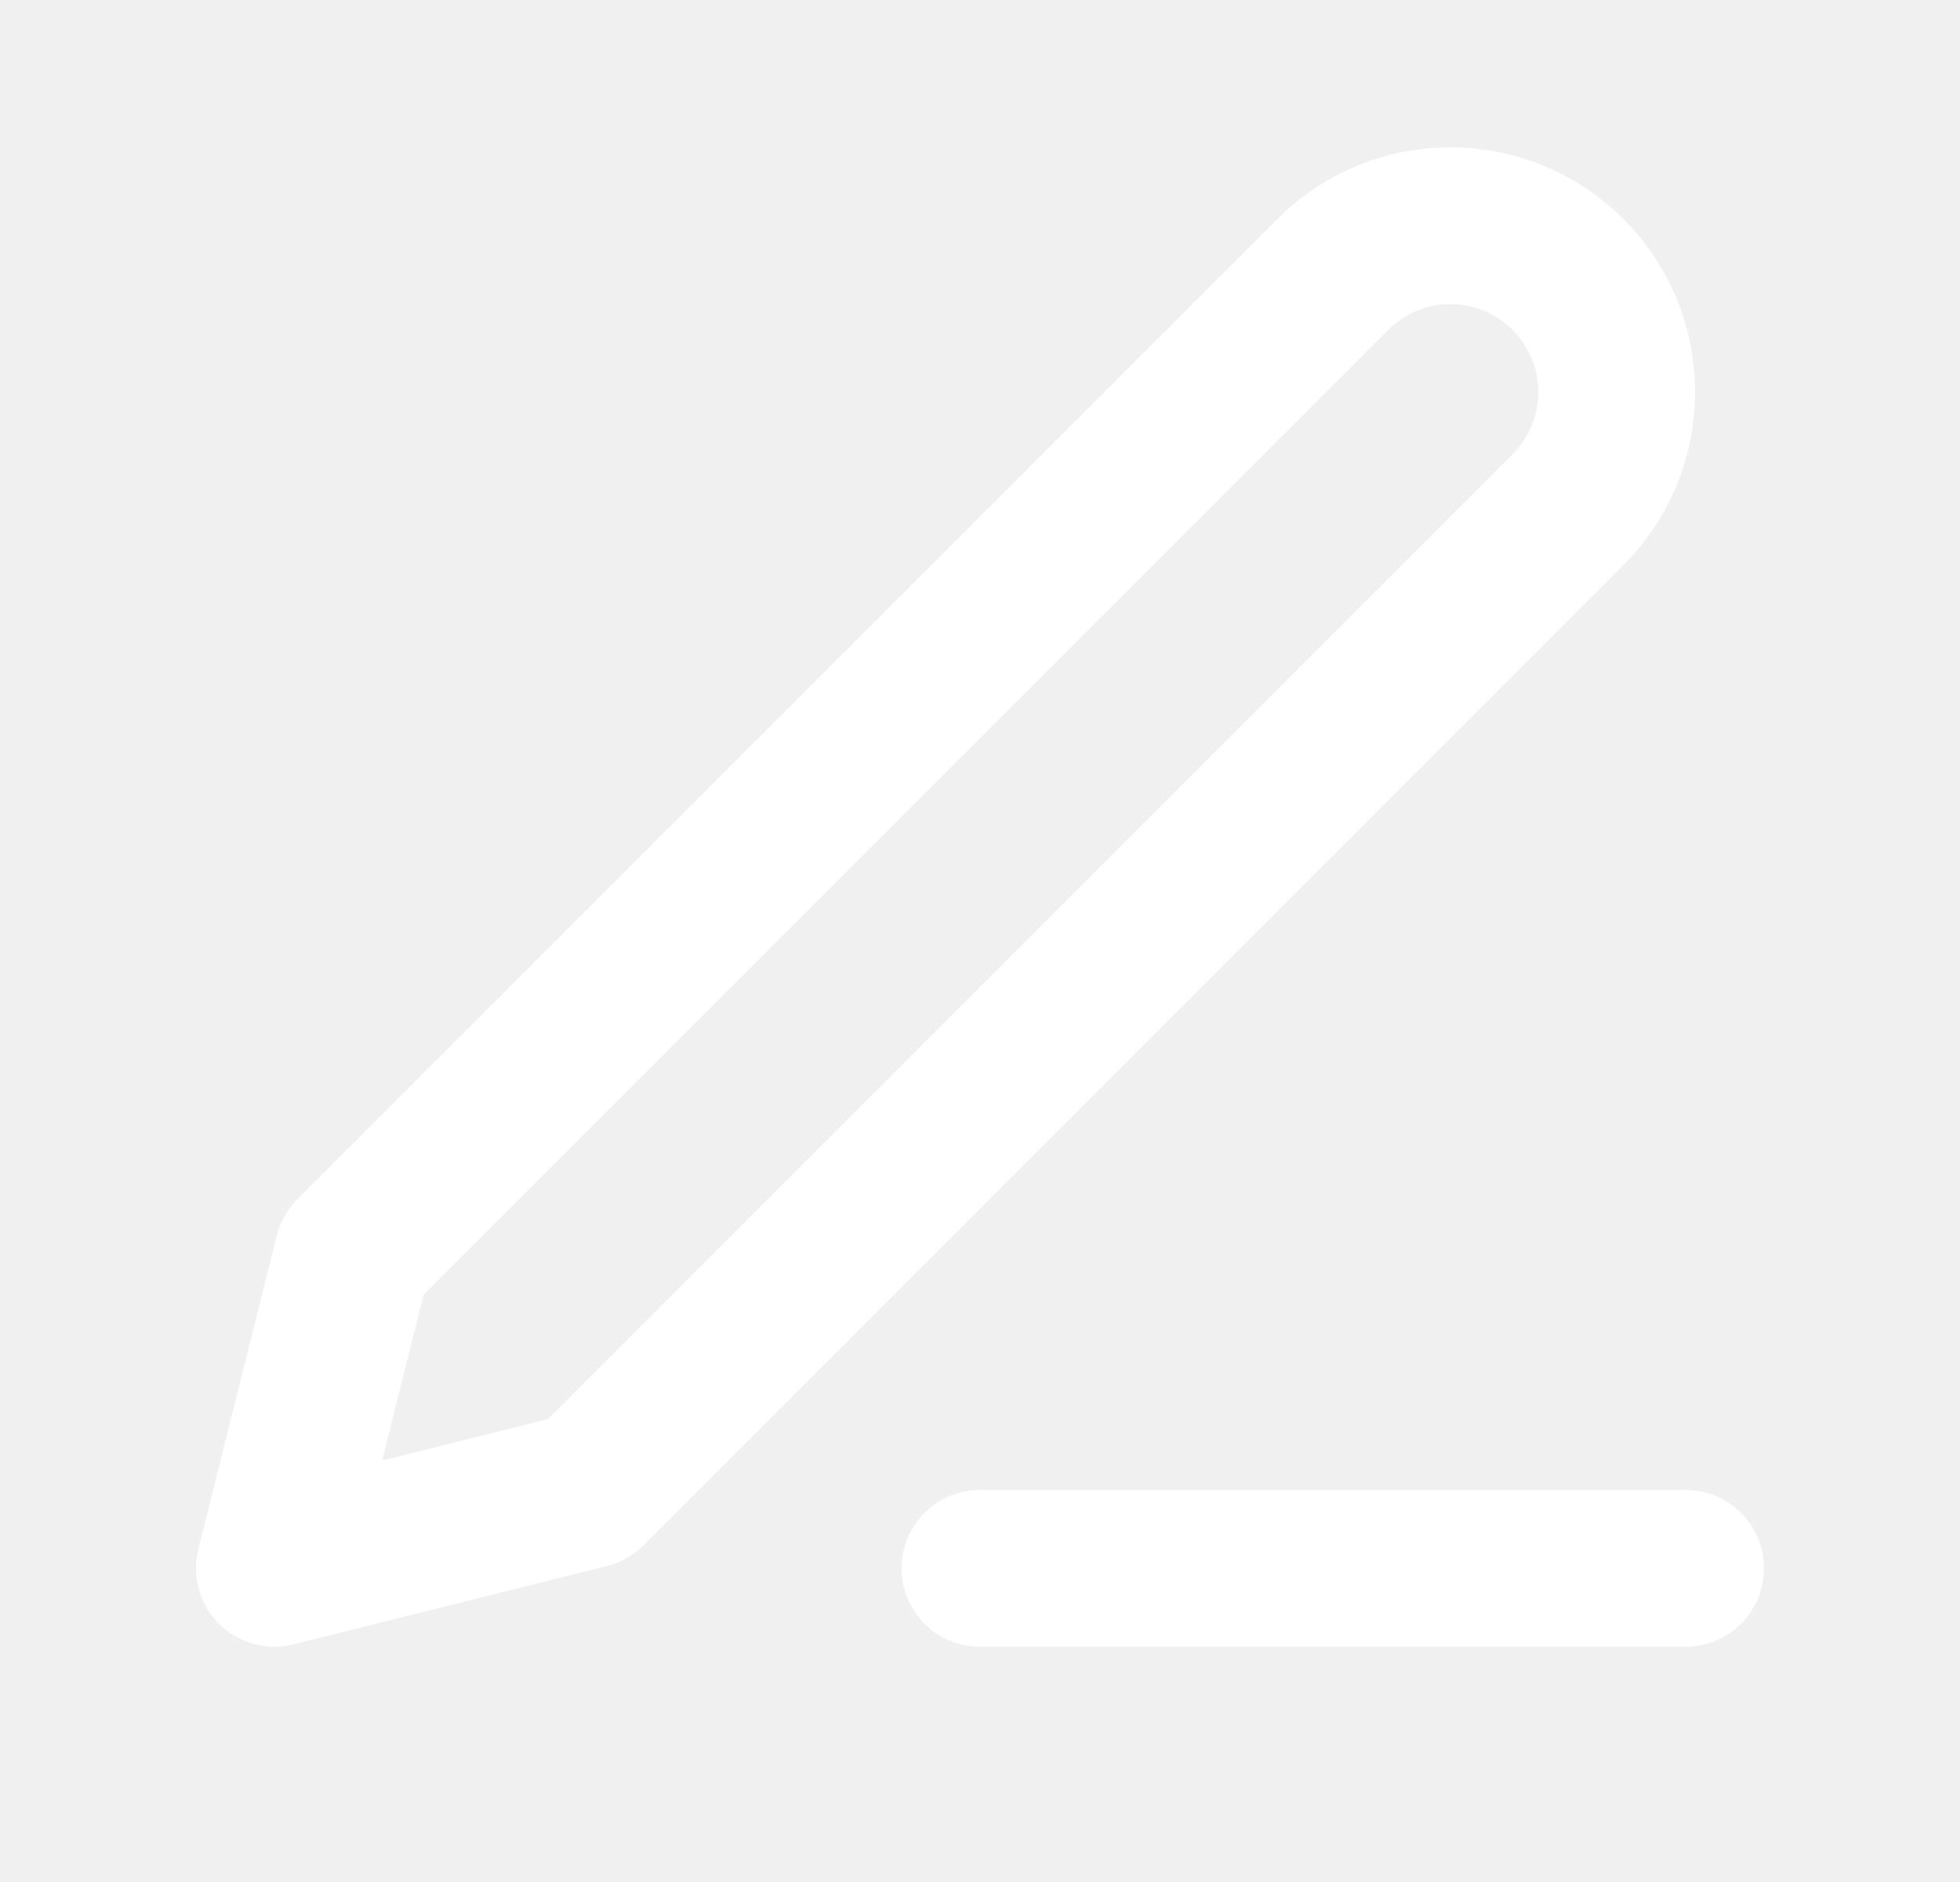
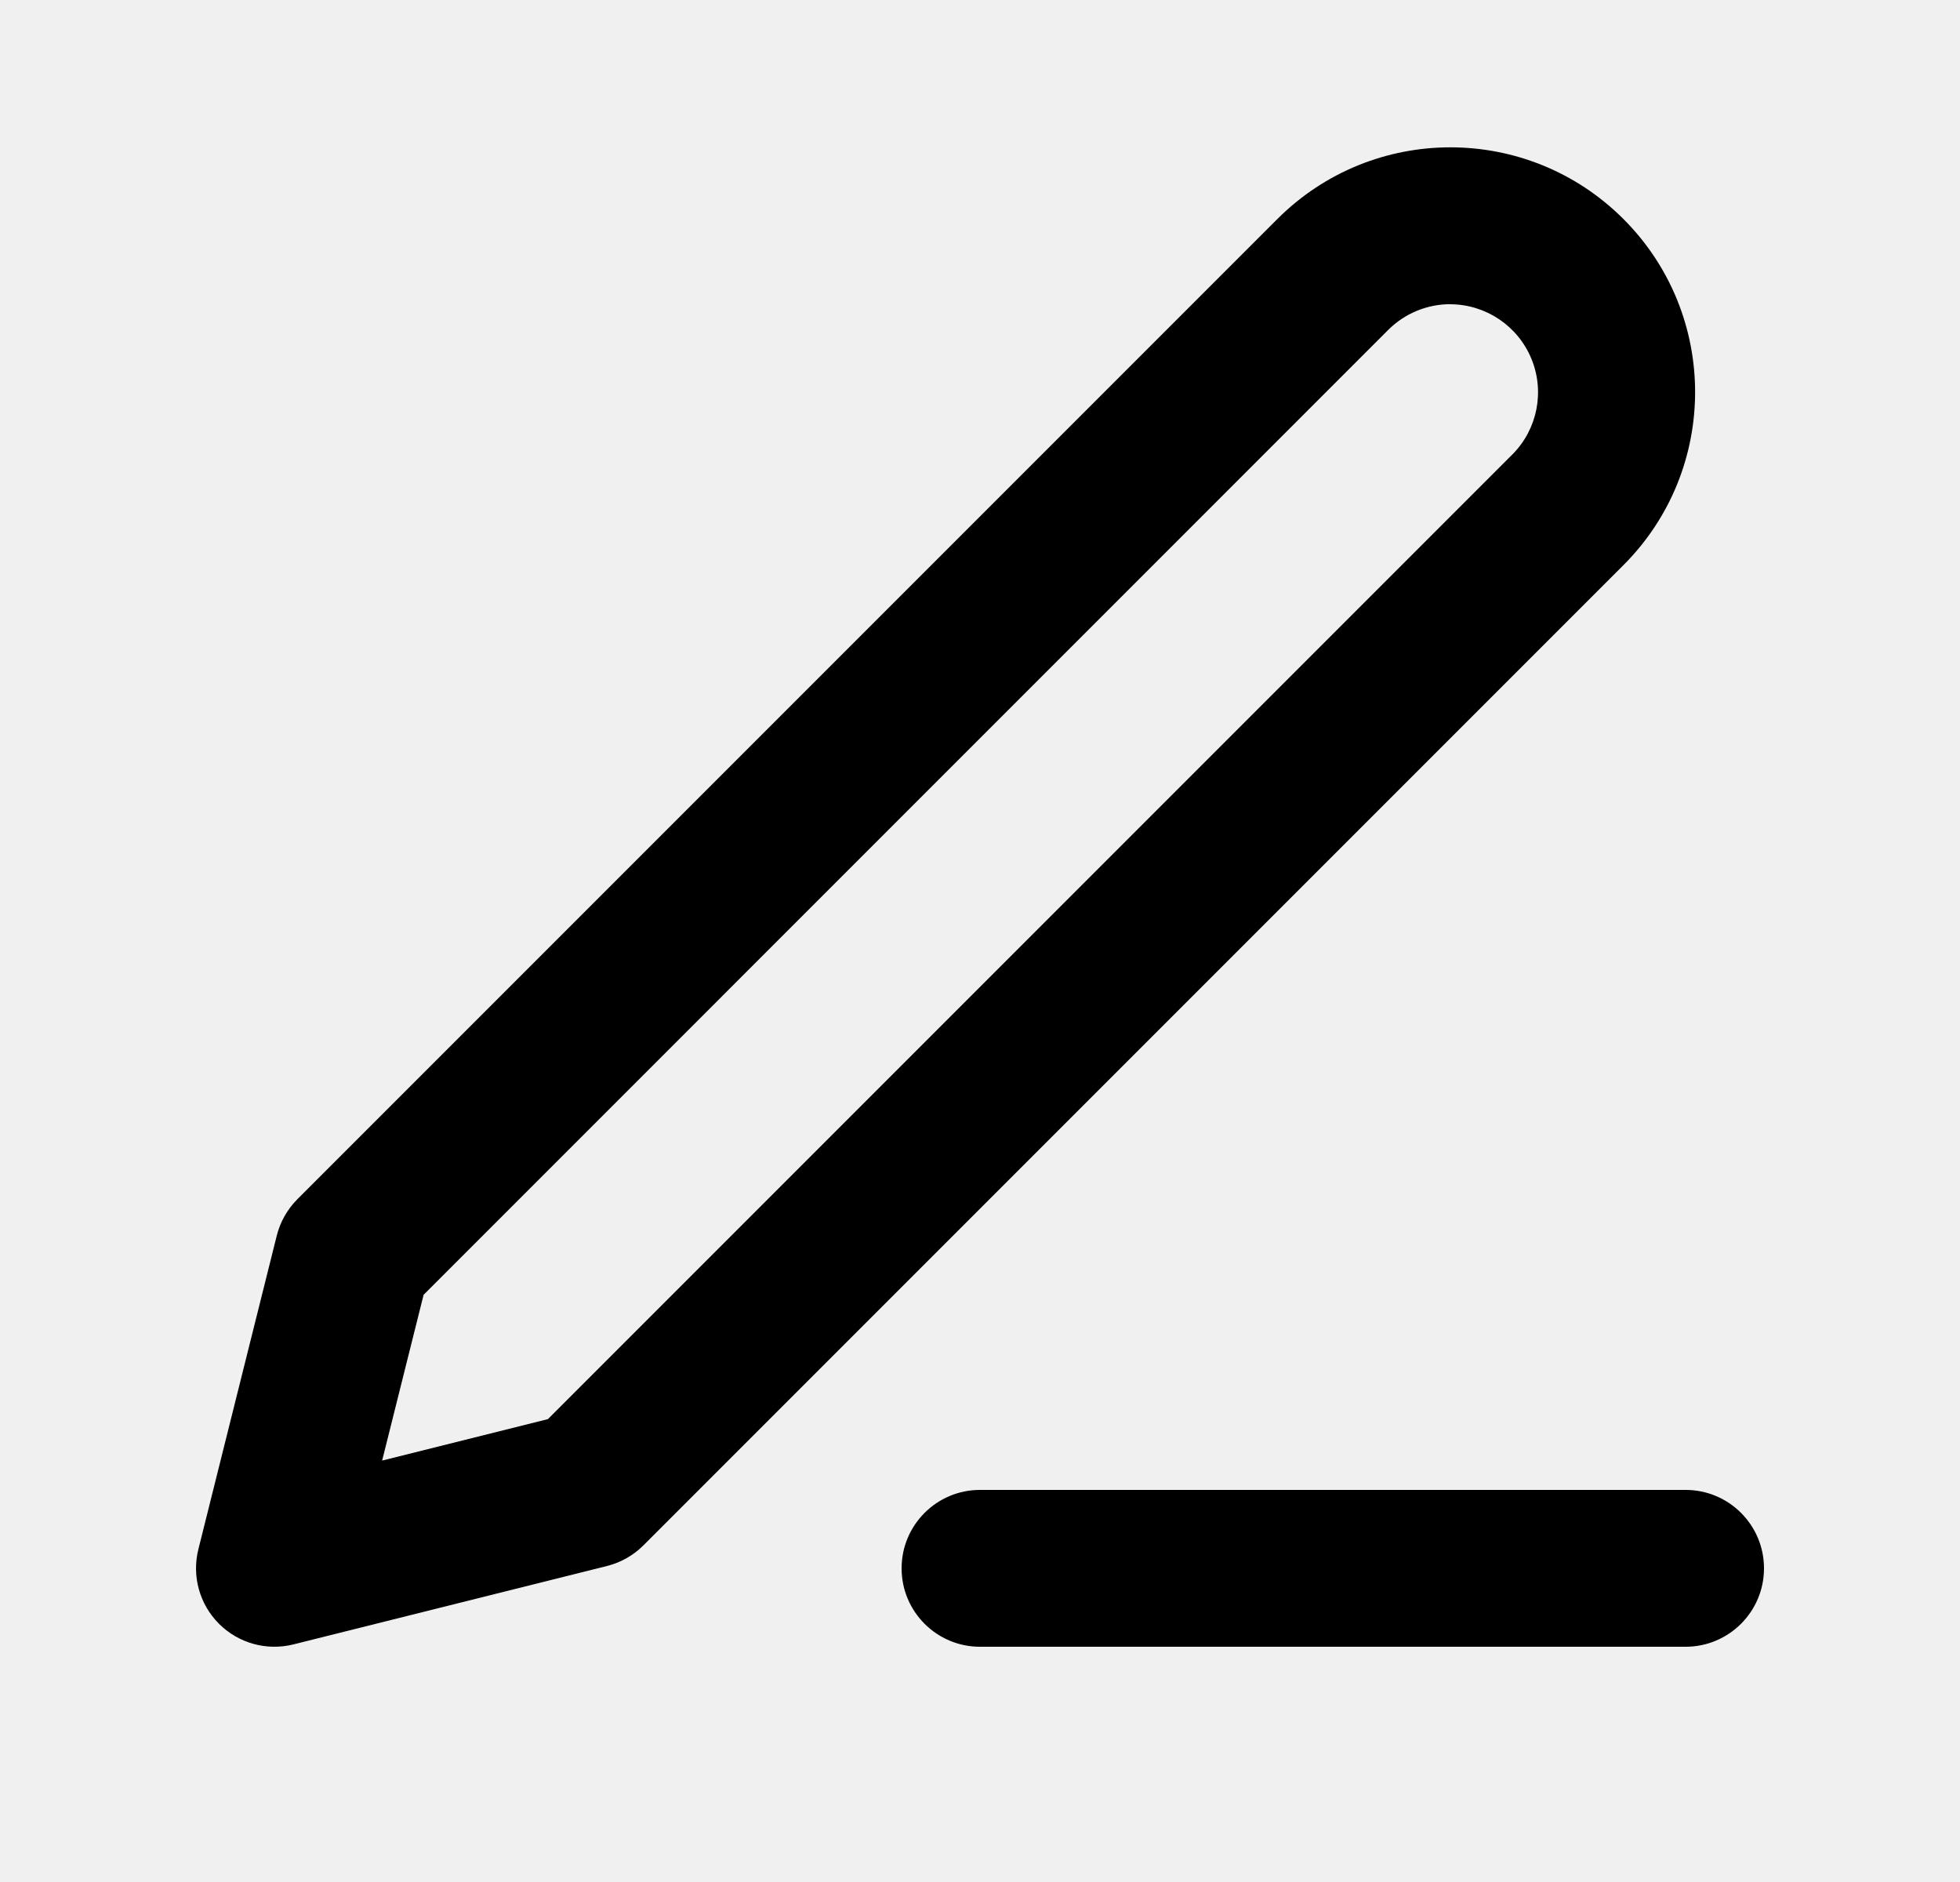
- <svg xmlns="http://www.w3.org/2000/svg" width="25" height="24" fill="none" viewBox="0 0 25 24">
-   <path stroke="#fff" stroke-linecap="round" stroke-linejoin="round" stroke-width="2" d="M12.5 20h9M17 3.5a2.121 2.121 0 113 3L7.5 19l-4 1 1-4L17 3.5z" />
+ <svg xmlns="http://www.w3.org/2000/svg" width="25" height="24" viewBox="0 0 25 24" class="icon">
+   <path d="M18.5 3.879c-.297 0-.583.118-.793.328L5.403 16.512l-.529 2.114 2.115-.529L19.293 5.793A1.123 1.123 0 0 0 18.5 3.88Zm-2.207-1.086a3.121 3.121 0 0 1 4.414 4.414l-12.5 12.5a1 1 0 0 1-.464.263l-4 1a1 1 0 0 1-1.213-1.212l1-4a1 1 0 0 1 .263-.465l12.5-12.5ZM11.5 20a1 1 0 0 1 1-1h9a1 1 0 1 1 0 2h-9a1 1 0 0 1-1-1Z" />
</svg>
